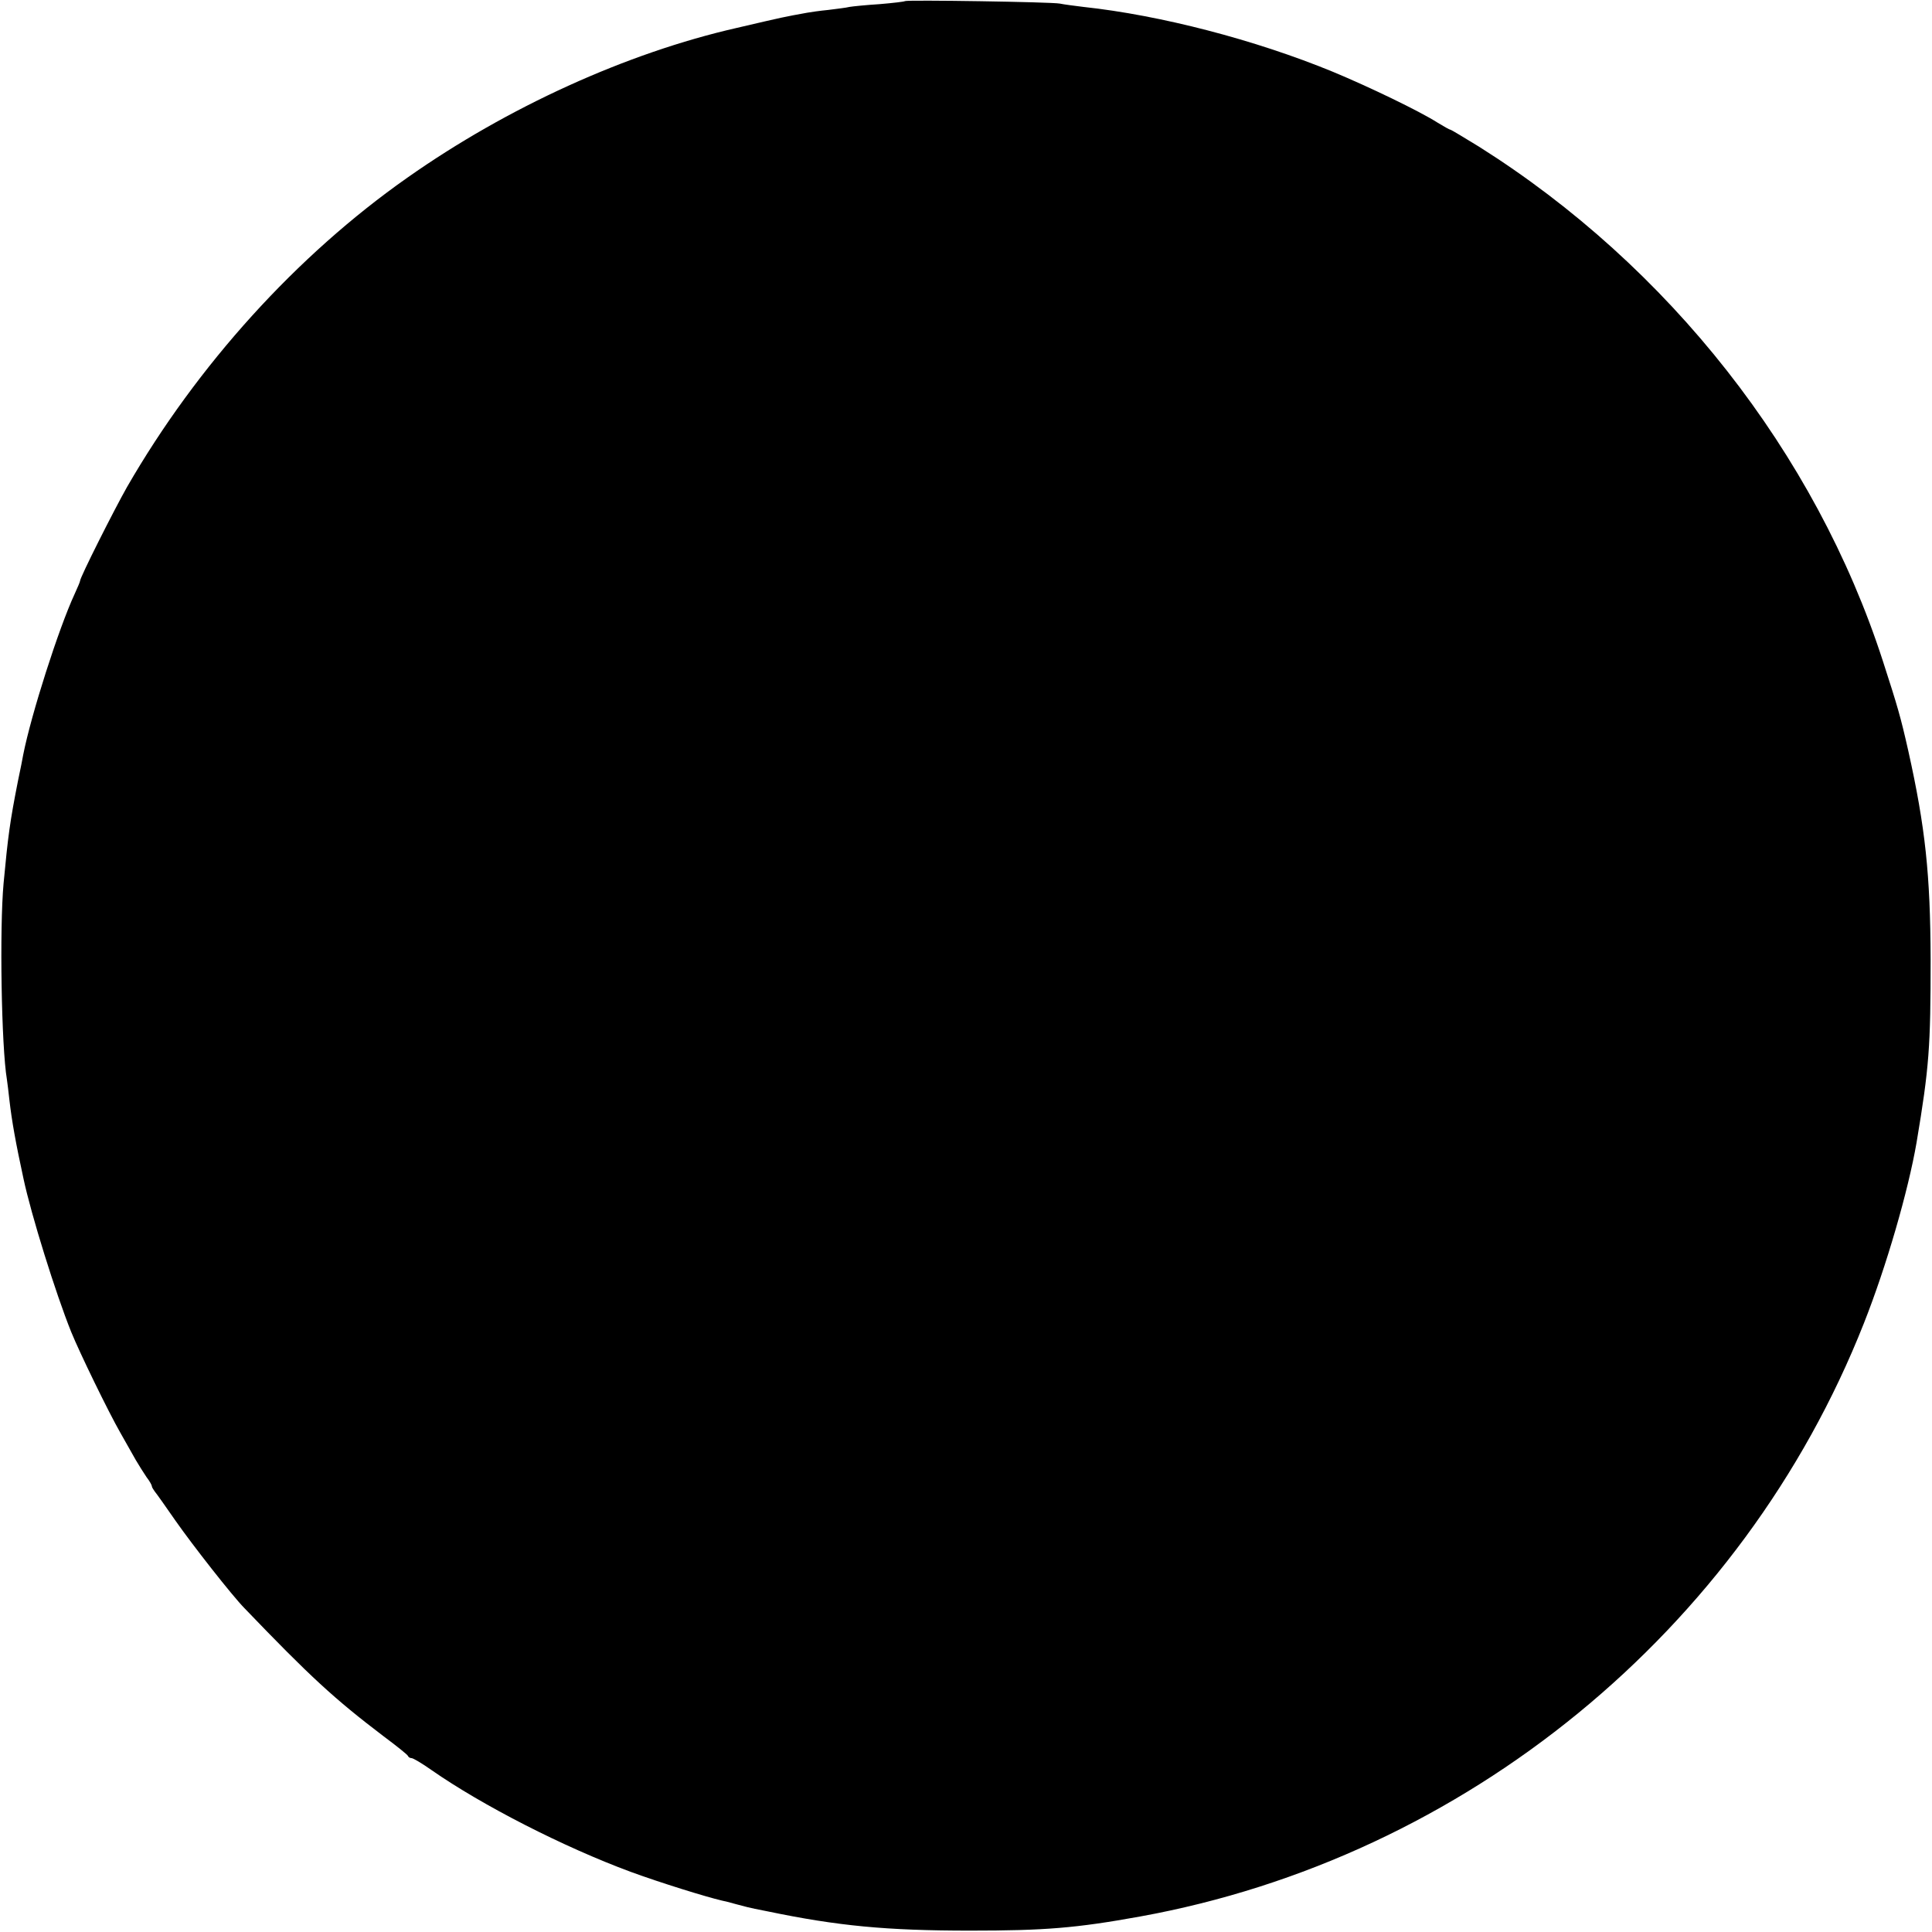
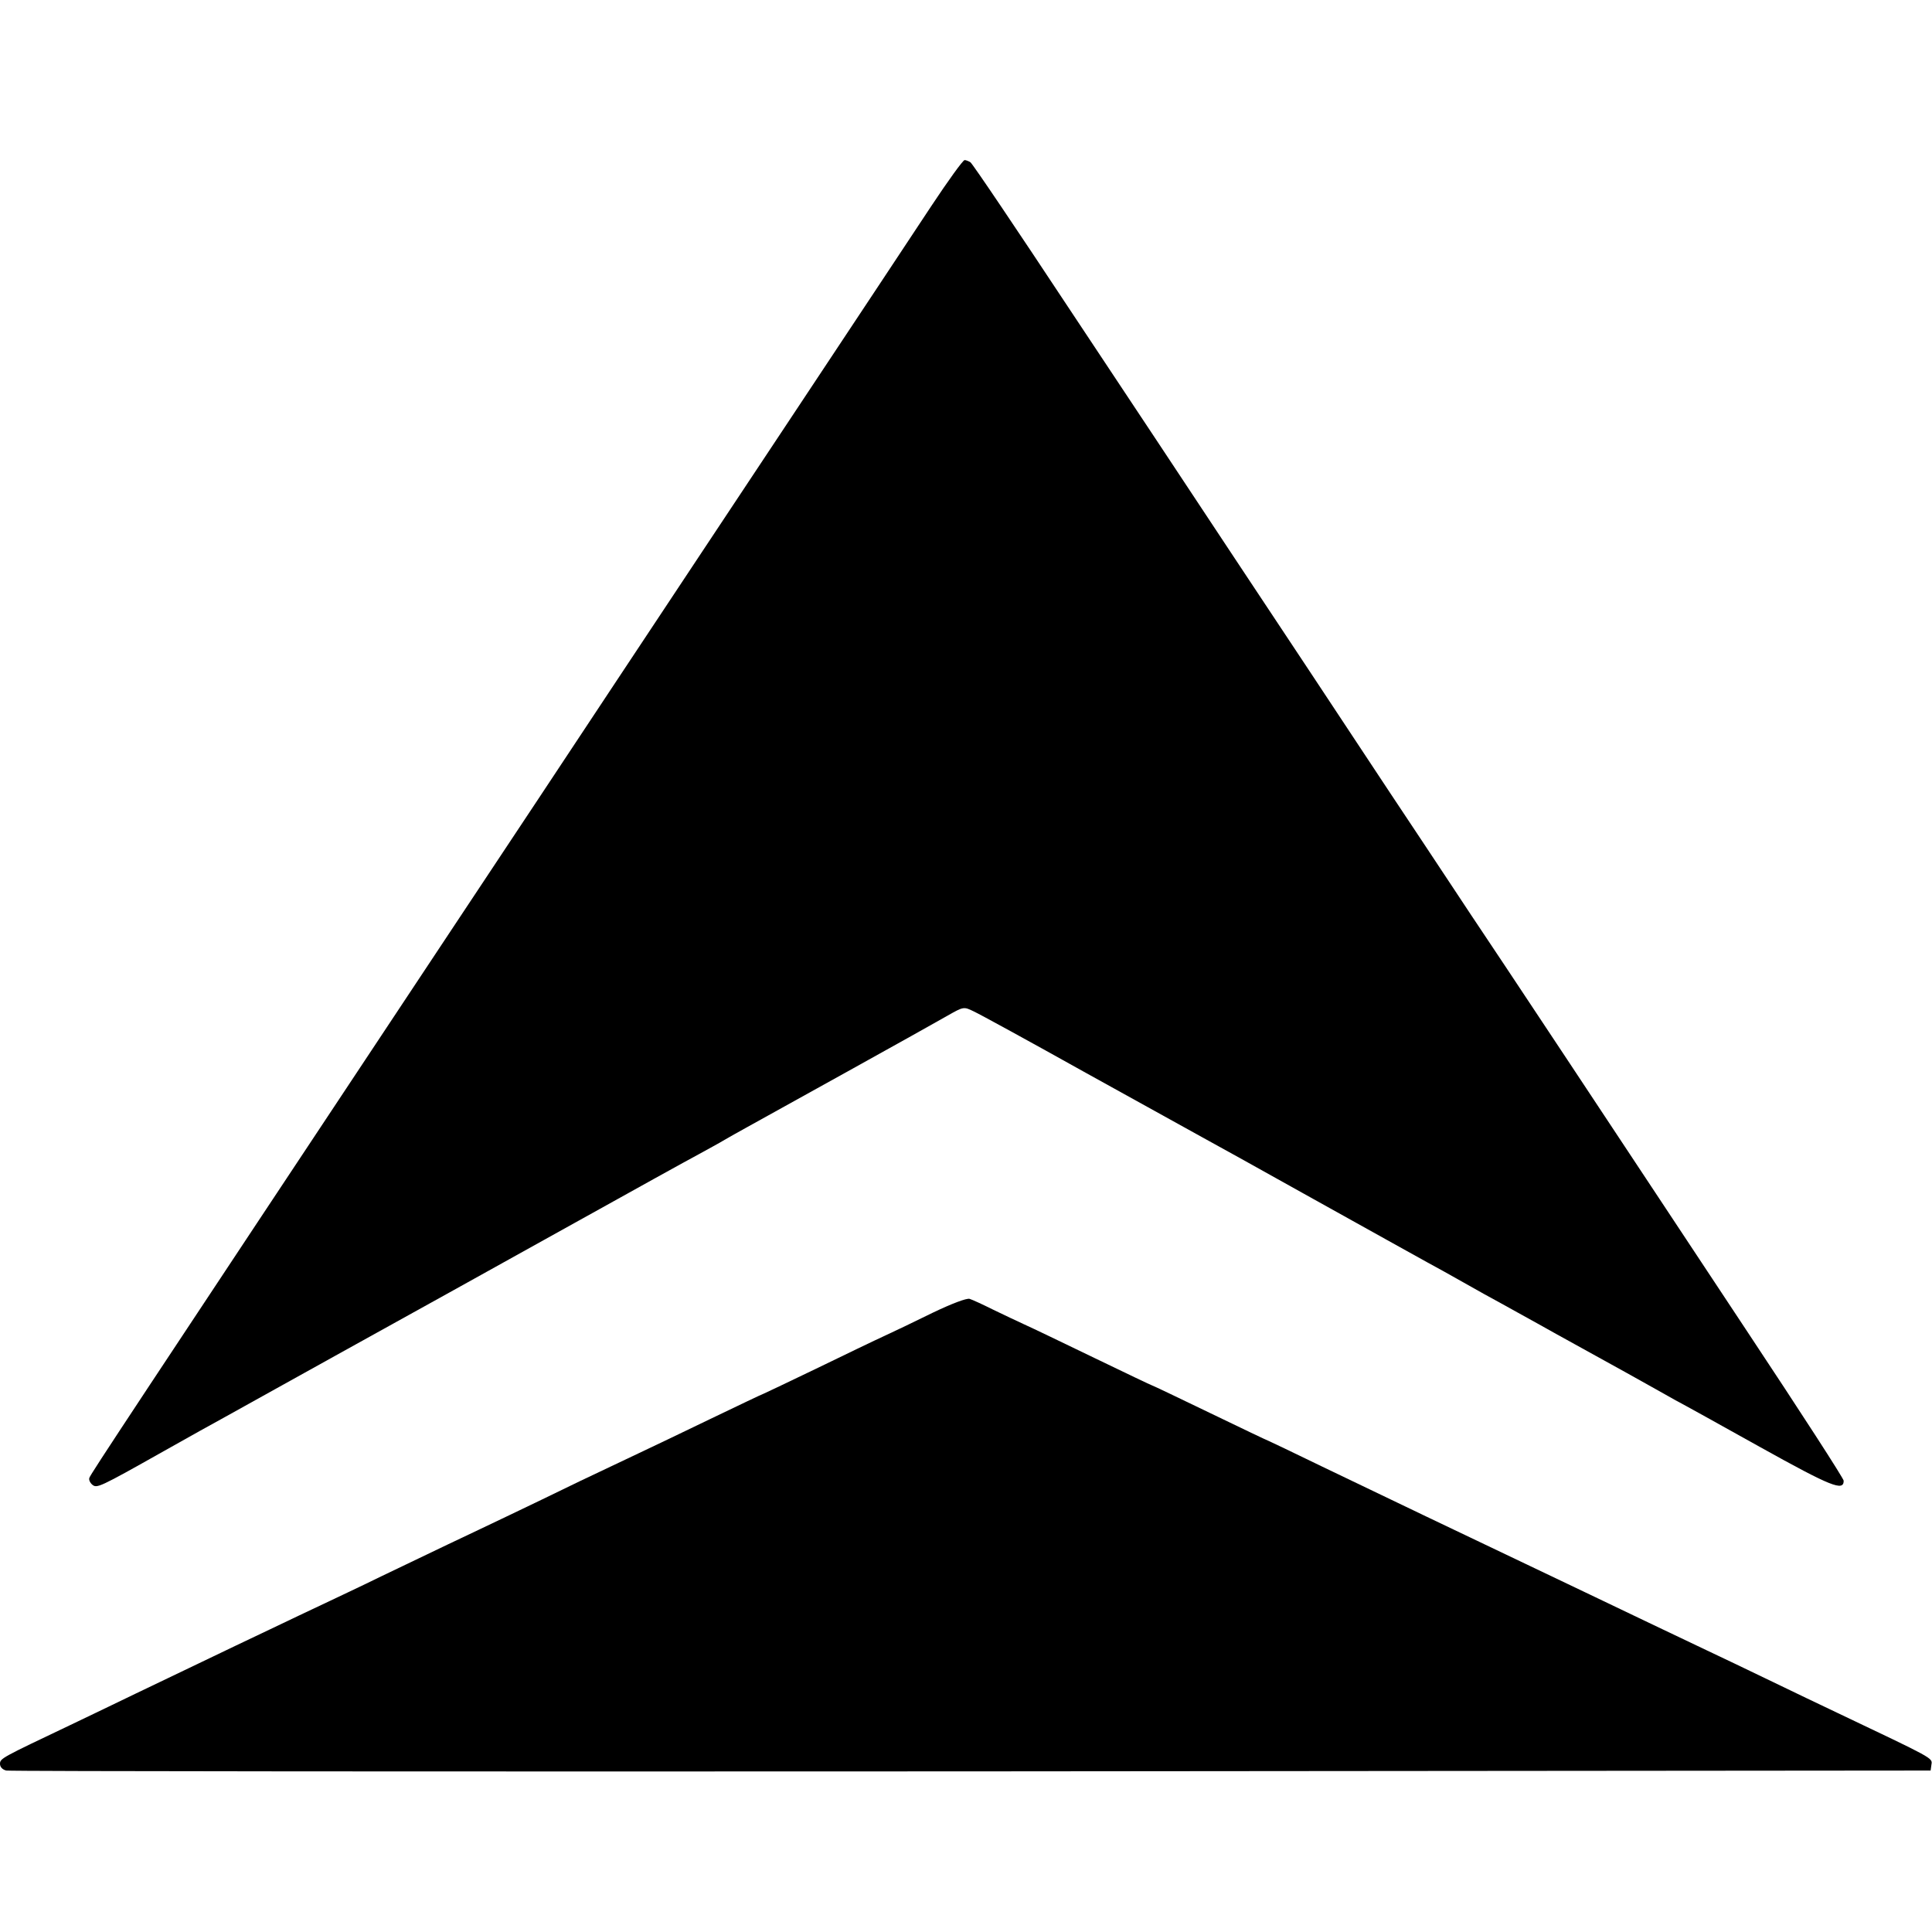
<svg xmlns="http://www.w3.org/2000/svg" version="1.0" width="700pt" height="700pt" viewBox="0 0 700 700" preserveAspectRatio="xMidYMid meet">
  <g transform="translate(0,700) scale(0.1,-0.1)" fill="#000000" stroke="none">
-     <path d="M3279 6996 c-2 -2 -44 -7 -92 -11 -48 -3 -97 -8 -109 -10 -11 -3 -46 -7 -77 -11 -31 -3 -65 -8 -76 -10 -88 -16 -79 -14 -255 -55 -400 -91 -832 -288 -1193 -542 -402 -282 -763 -681 -1017 -1122 -47 -83 -170 -327 -170 -340 0 -3 -9 -24 -20 -48 -57 -123 -157 -435 -186 -582 -2 -11 -10 -54 -19 -95 -29 -147 -36 -199 -52 -370 -15 -164 -8 -592 12 -711 2 -13 6 -46 9 -74 9 -78 23 -156 51 -285 28 -132 117 -417 173 -556 30 -74 135 -290 178 -365 20 -35 45 -80 56 -99 11 -19 29 -47 39 -62 11 -14 19 -29 19 -32 0 -4 5 -12 10 -19 6 -7 40 -55 76 -107 63 -90 205 -271 249 -316 239 -249 326 -329 505 -465 47 -35 87 -67 88 -71 2 -5 8 -8 13 -8 6 0 38 -19 72 -43 185 -129 481 -280 722 -369 109 -40 274 -91 330 -104 6 -1 30 -7 55 -14 25 -7 54 -14 65 -16 11 -2 31 -6 45 -9 255 -53 431 -70 735 -70 270 0 383 9 615 51 1178 213 2184 1037 2623 2149 82 207 161 481 191 655 46 274 51 347 51 665 -1 306 -19 477 -81 755 -28 124 -38 158 -92 325 -244 754 -775 1430 -1464 1864 -54 33 -100 61 -103 61 -3 0 -24 12 -47 26 -66 42 -249 130 -379 184 -282 116 -625 205 -904 235 -33 4 -71 9 -85 12 -30 6 -555 14 -561 9z" />
+     <path d="M3374 6253 c-61 -93 -281 -424 -489 -738 -208 -313 -500 -754 -650 -980 -149 -225 -419 -633 -600 -905 -1172 -1767 -1305 -1968 -1311 -1984 -3 -7 2 -18 10 -25 17 -14 23 -12 259 121 89 50 187 105 217 121 30 17 213 118 405 225 193 107 379 210 415 230 36 20 238 132 450 250 212 118 414 230 450 249 36 20 79 43 95 53 17 10 53 30 80 45 132 73 648 359 728 405 58 33 59 33 94 16 20 -9 203 -109 407 -223 204 -113 394 -218 421 -233 28 -15 210 -116 405 -225 195 -109 380 -211 410 -228 30 -16 91 -50 135 -75 44 -25 105 -59 135 -75 30 -17 89 -49 130 -72 41 -23 102 -57 135 -75 33 -18 119 -66 190 -105 72 -40 150 -84 175 -98 25 -13 164 -90 309 -171 257 -143 301 -160 301 -121 0 8 -156 249 -347 537 -190 288 -485 732 -654 988 -170 256 -313 472 -319 480 -6 8 -150 227 -322 485 -171 259 -424 641 -563 850 -138 209 -408 616 -600 905 -191 289 -352 528 -359 532 -6 4 -16 8 -21 8 -6 0 -60 -75 -121 -167z" />
+     <path d="M3380 2244 c-63 -31 -142 -69 -175 -84 -33 -15 -145 -69 -248 -119 -104 -50 -190 -91 -191 -91 -2 0 -88 -41 -192 -91 -104 -50 -220 -106 -259 -124 -38 -18 -135 -64 -215 -102 -80 -39 -194 -94 -255 -123 -60 -29 -162 -77 -225 -107 -63 -30 -171 -82 -240 -115 -69 -34 -161 -77 -205 -98 -44 -21 -134 -63 -200 -95 -66 -31 -176 -84 -245 -117 -69 -33 -177 -85 -240 -115 -63 -31 -169 -81 -235 -113 -250 -119 -255 -121 -255 -141 0 -11 9 -21 23 -24 12 -3 1586 -4 3497 -3 l3475 3 3 22 c4 24 8 21 -343 188 -49 23 -157 75 -240 115 -82 40 -186 89 -230 110 -44 21 -138 66 -210 100 -71 34 -175 84 -230 110 -481 229 -742 354 -954 456 -107 52 -195 94 -196 94 -2 0 -96 45 -210 100 -114 55 -208 100 -210 100 -2 0 -96 45 -210 100 -114 55 -228 110 -253 121 -26 12 -77 36 -114 54 -36 18 -75 36 -85 39 -11 3 -64 -17 -133 -50z" />
  </g>
</svg>
